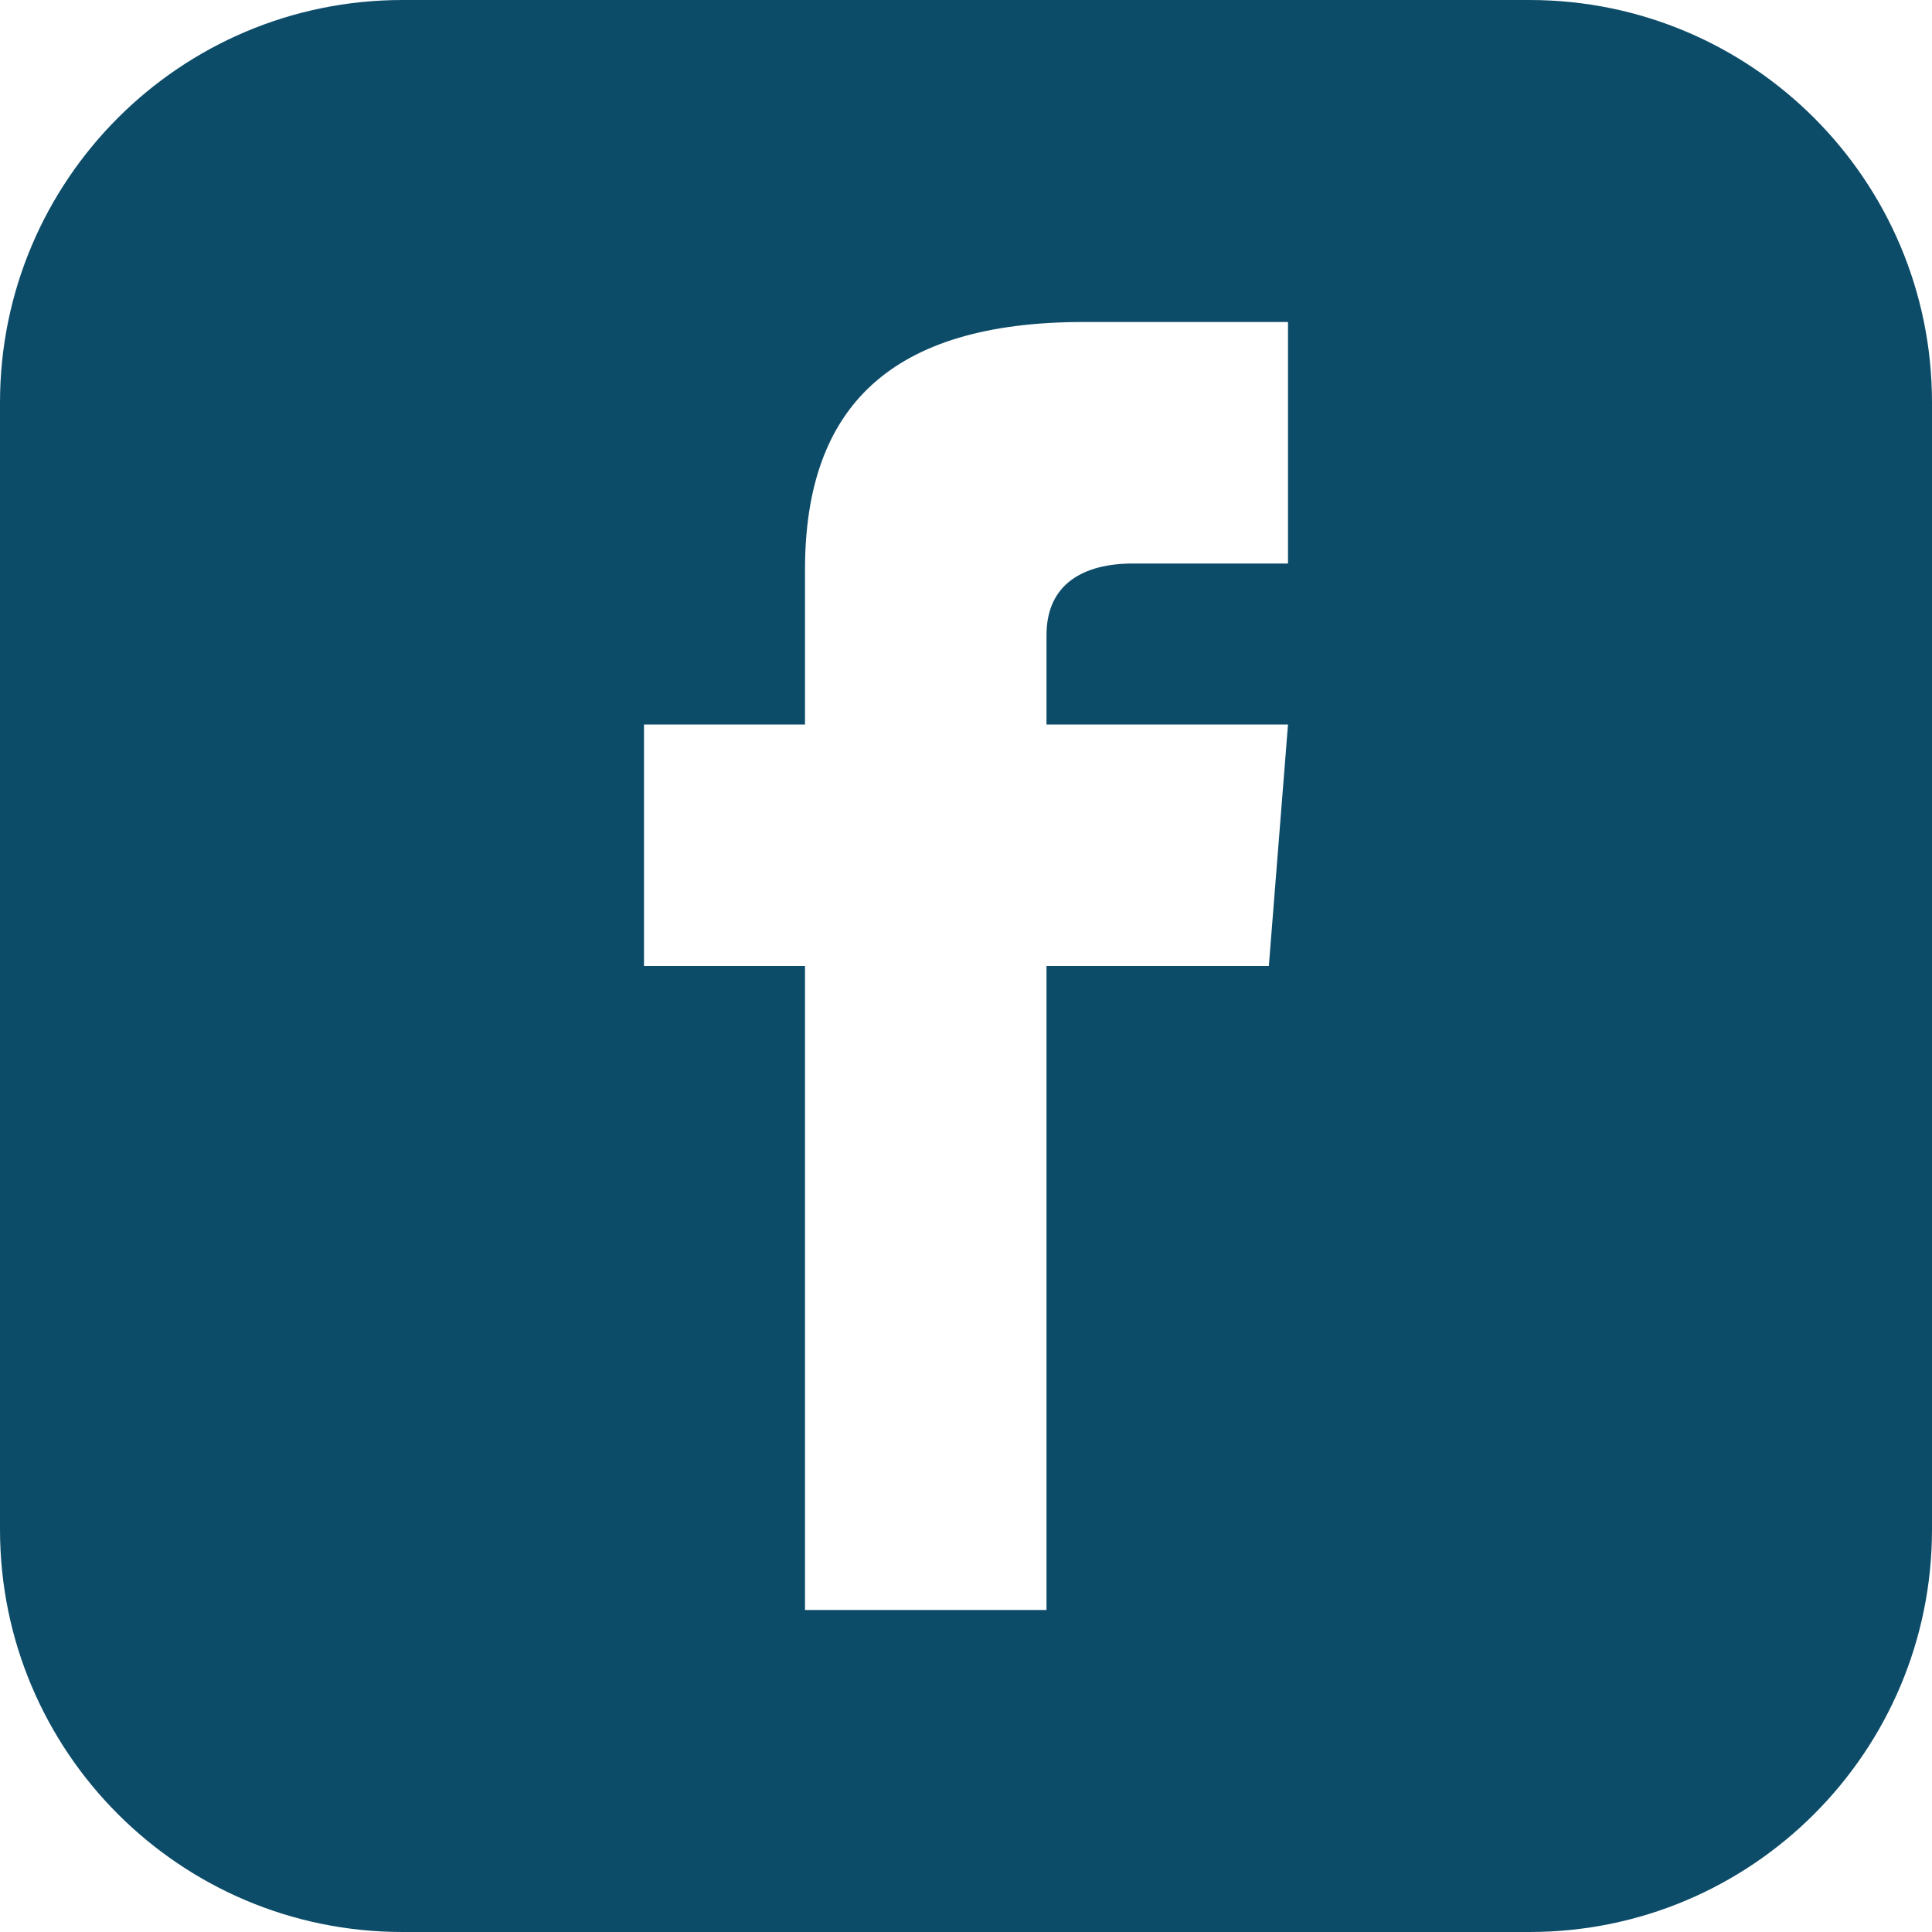
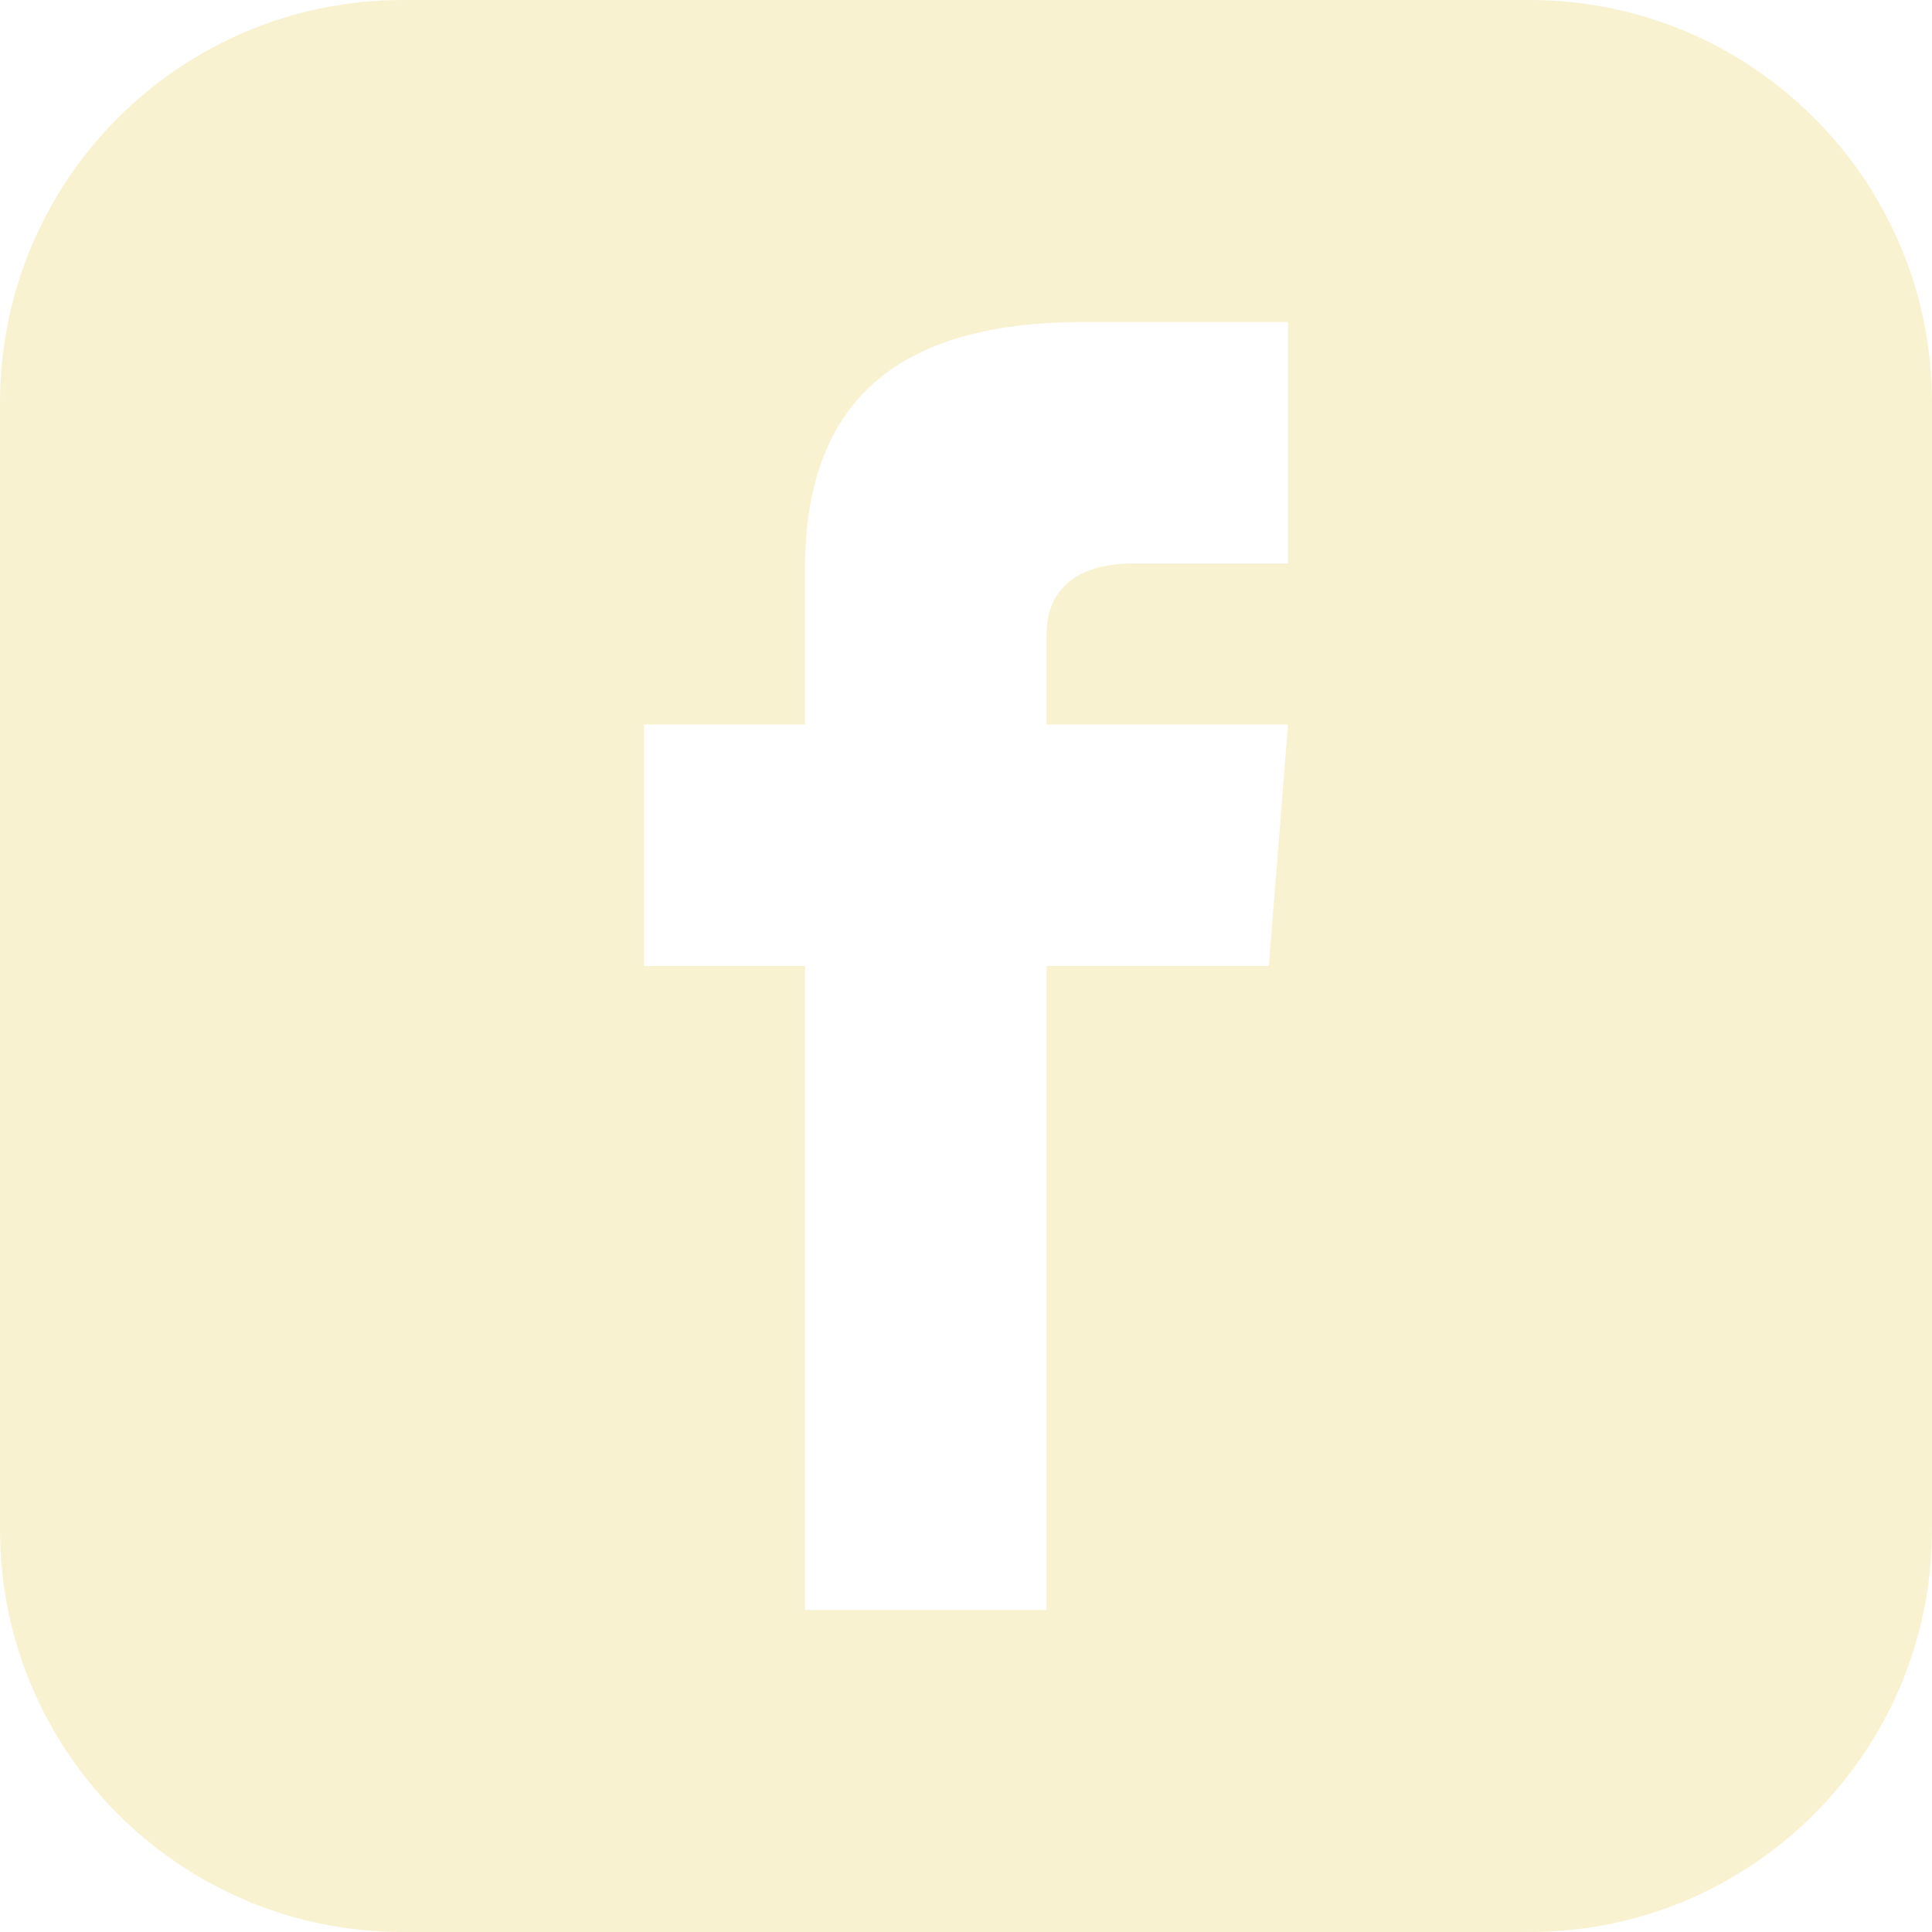
<svg xmlns="http://www.w3.org/2000/svg" width="24" height="24" viewBox="0 0 24 24">
-   <path d="M19 0h-14c-2.761 0-5 2.239-5 5v14c0 2.761 2.239 5 5 5h14c2.762 0 5-2.239 5-5v-14c0-2.761-2.238-5-5-5zm-3 7h-1.924c-.615 0-1.076.252-1.076.889v1.111h3l-.238 3h-2.762v8h-3v-8h-2v-3h2v-1.923c0-2.022 1.064-3.077 3.461-3.077h2.539v3z" fill="#0D4C69" />
+   <path d="M19 0h-14c-2.761 0-5 2.239-5 5v14c0 2.761 2.239 5 5 5h14c2.762 0 5-2.239 5-5v-14c0-2.761-2.238-5-5-5zm-3 7h-1.924c-.615 0-1.076.252-1.076.889v1.111h3l-.238 3h-2.762v8h-3v-8h-2v-3h2v-1.923c0-2.022 1.064-3.077 3.461-3.077h2.539v3z" fill="#F9F2D1" />
</svg>
